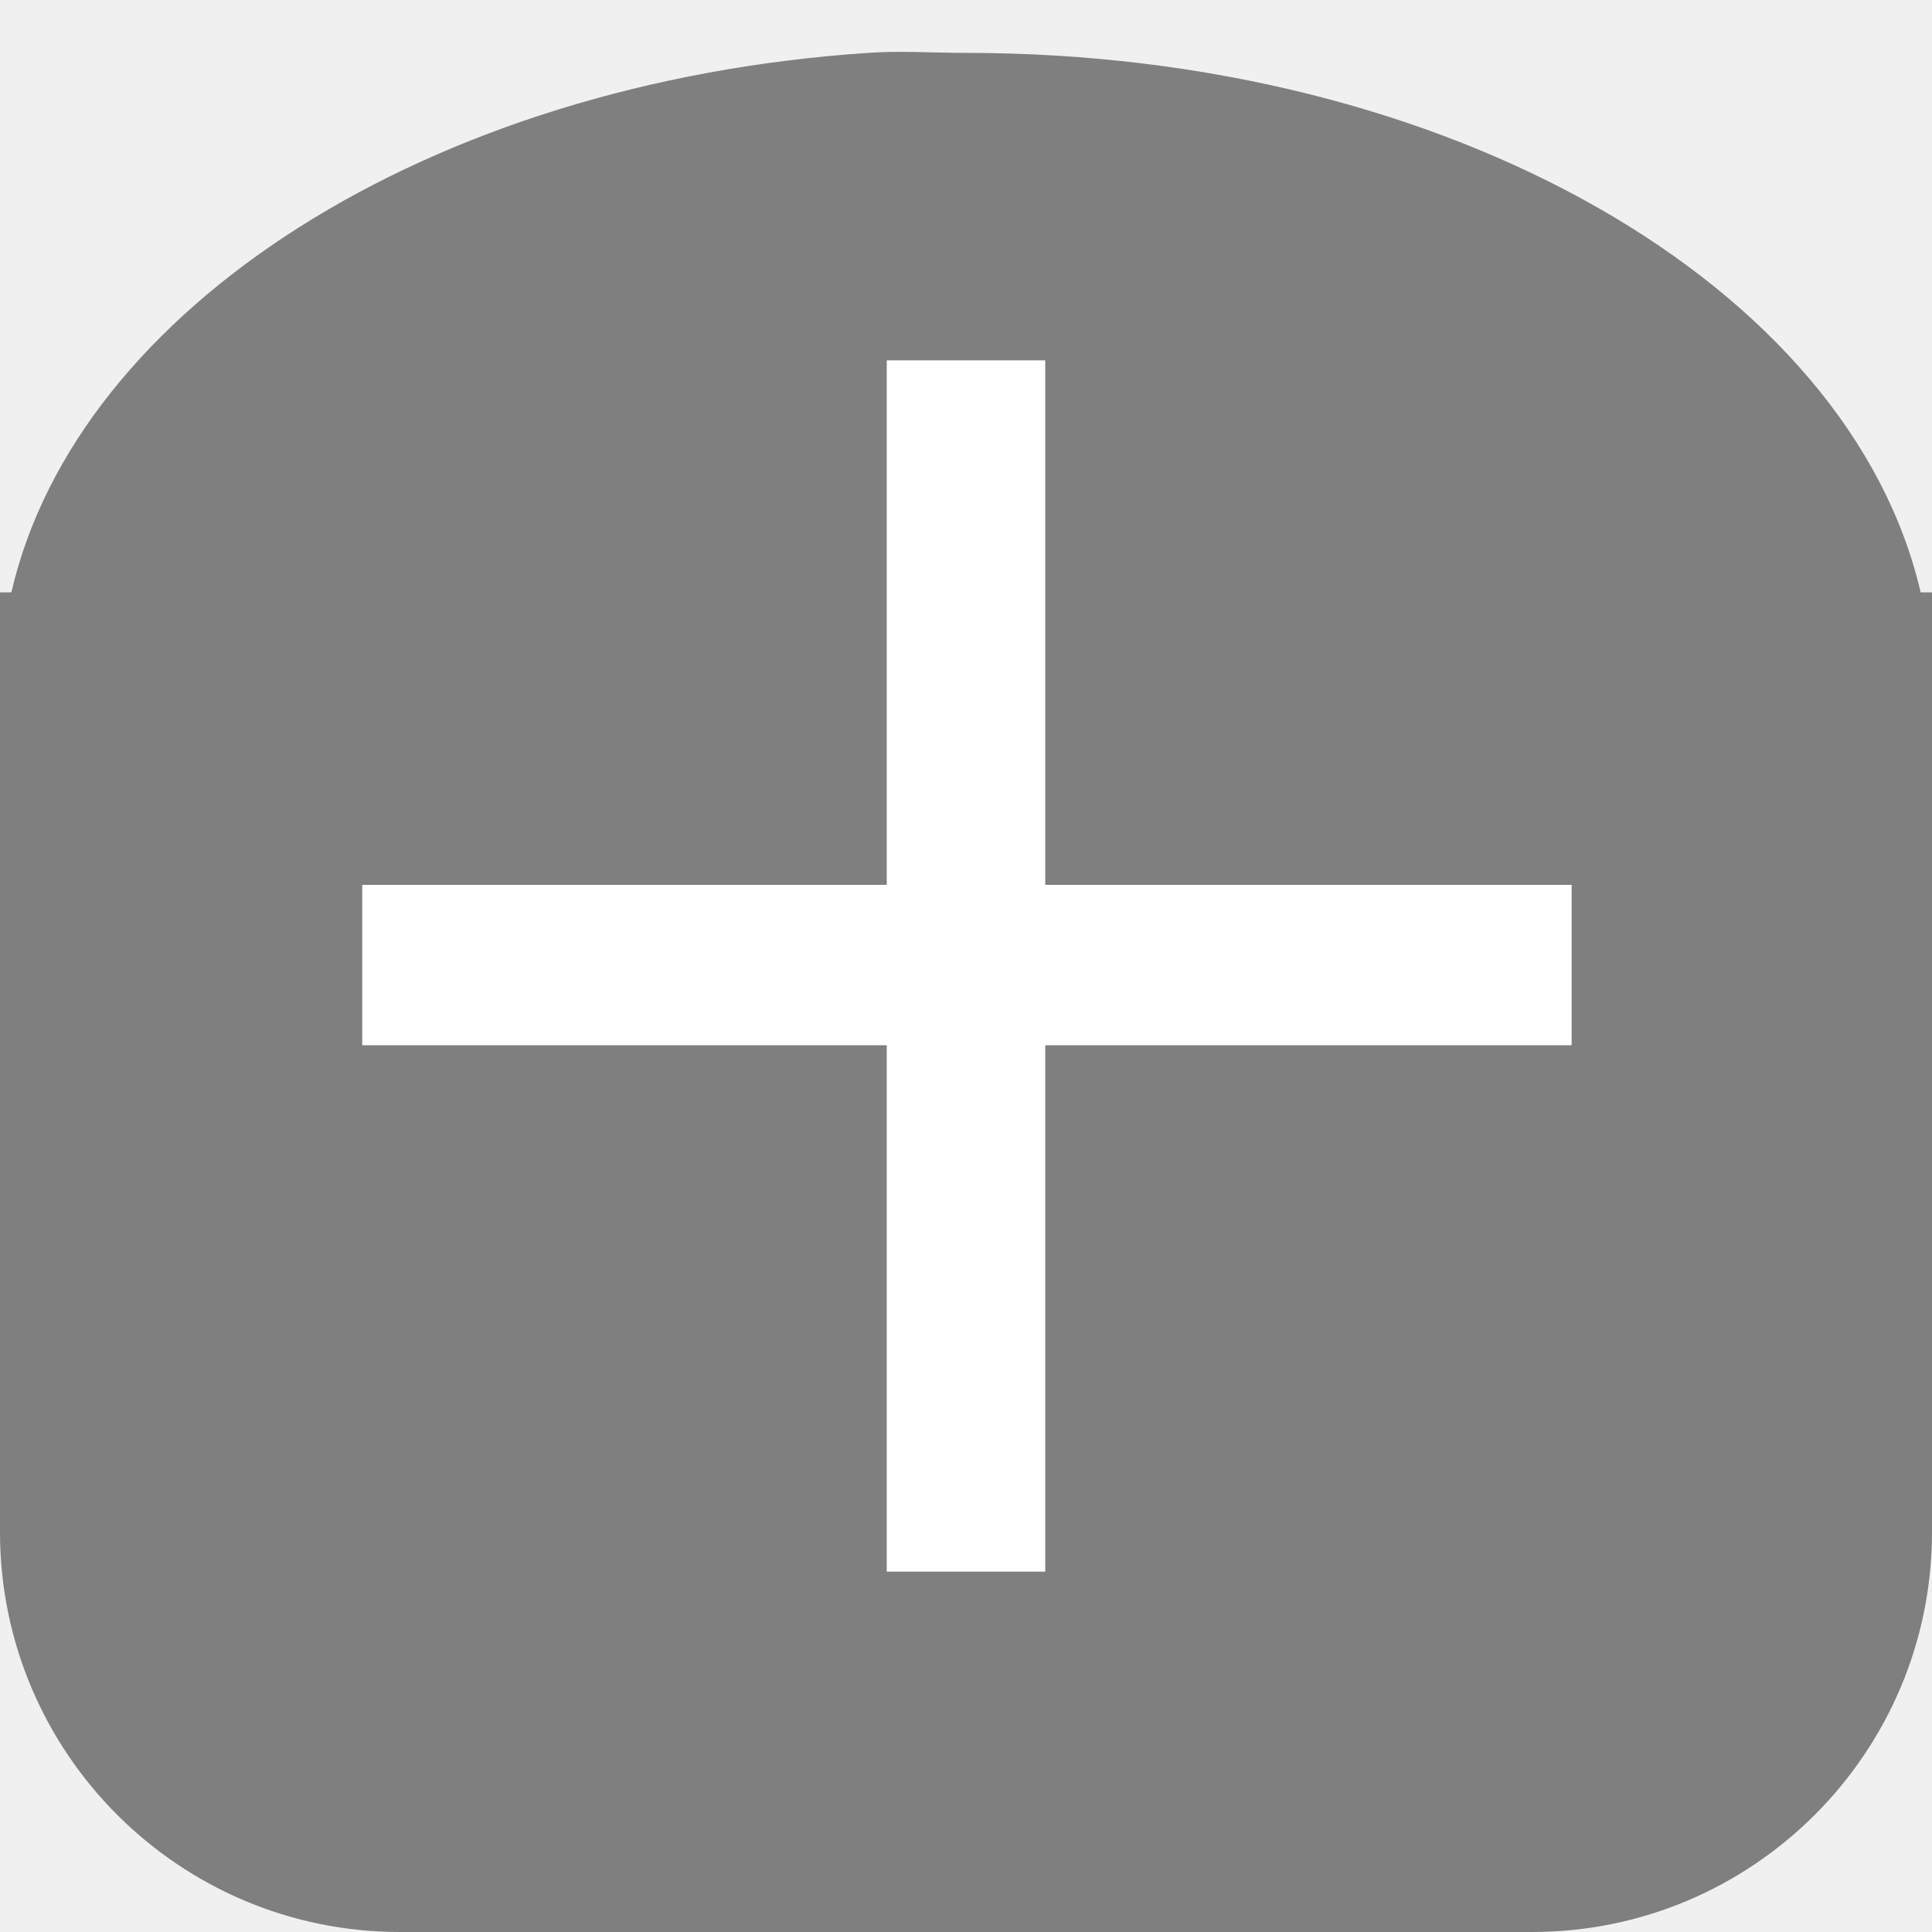
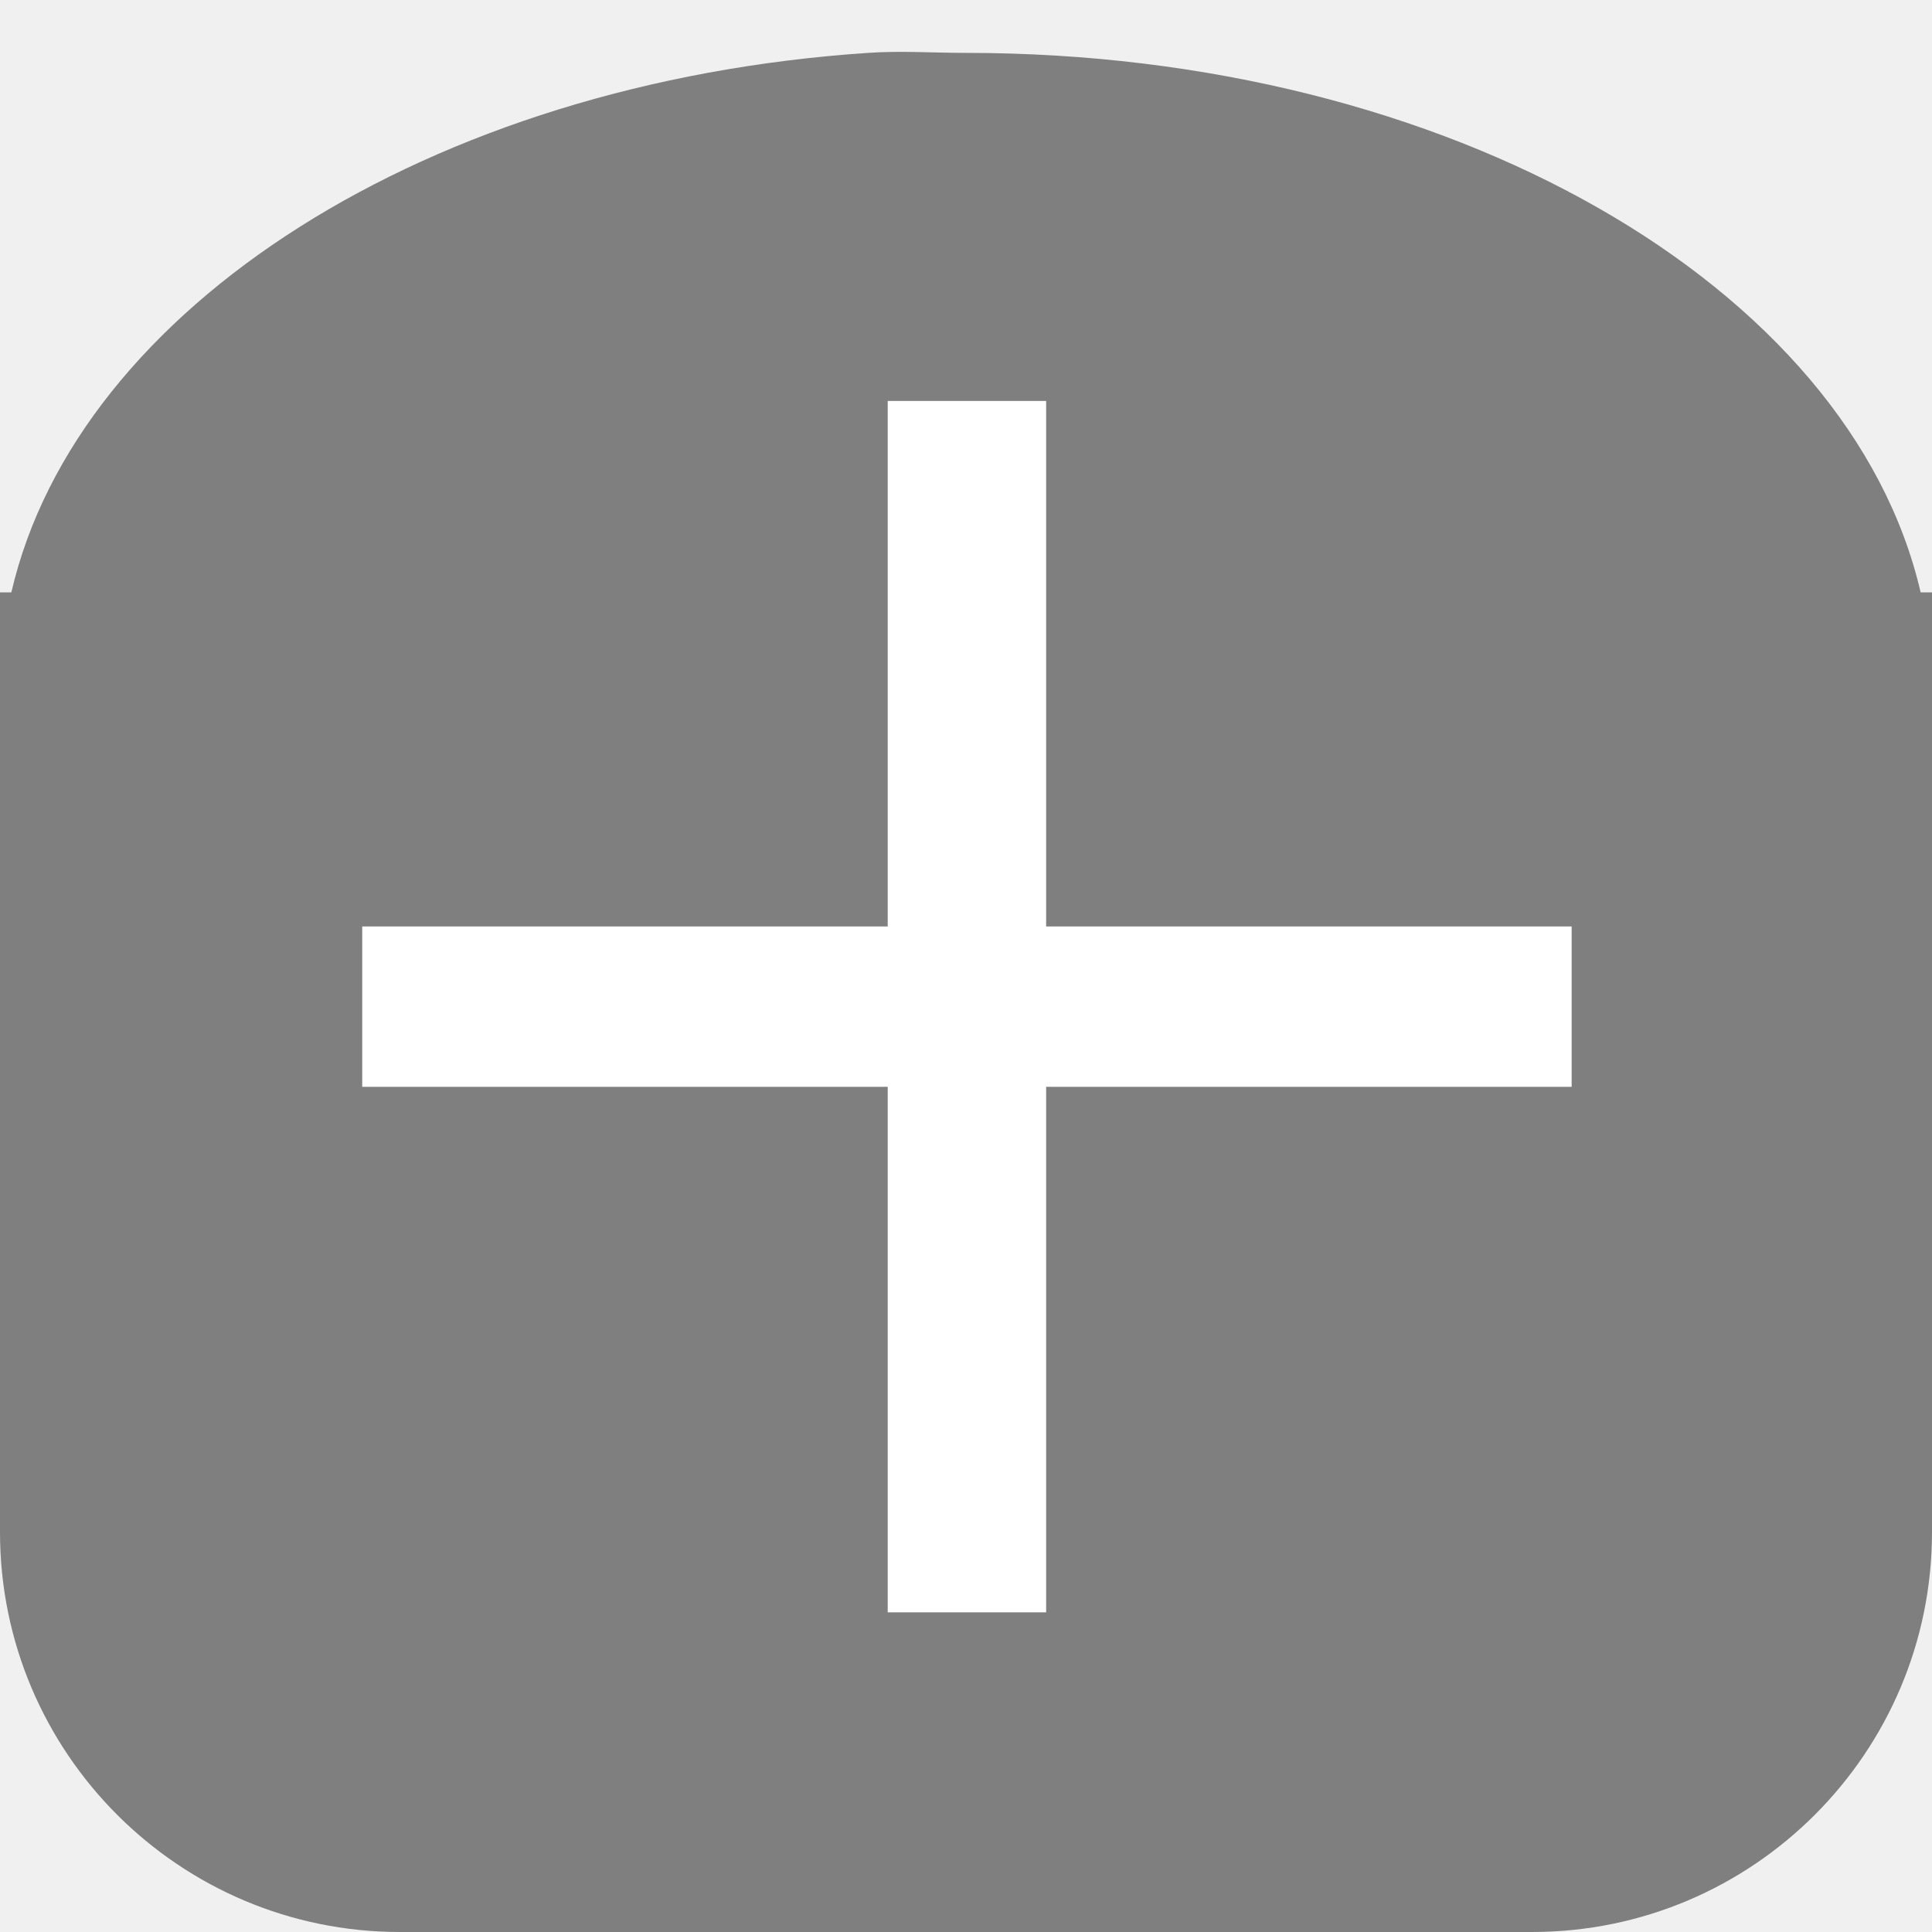
- <svg xmlns="http://www.w3.org/2000/svg" width="16px" height="16px" id="svg2383">
+ <svg xmlns="http://www.w3.org/2000/svg" width="16px" height="16px" id="svg2383" version="1.1">
  <defs id="defs2385">
    </defs>
  <g id="layer1">
    <path style="fill:#000000;fill-opacity:0.472;fill-rule:evenodd;stroke:none;stroke-width:1px;stroke-linecap:butt;stroke-linejoin:miter;stroke-opacity:1" d="M 7.188 0.438 C 3.558 0.681 0.64 2.544 0.094 4.906 L 0 4.906 L 0 9.312 L 0 10.594 L 0 12.688 C 0 14.516 1.484 16 3.312 16 L 12.688 16 C 14.516 16 16 14.516 16 12.688 L 16 10.594 L 16 9.312 L 16 4.906 L 15.906 4.906 C 15.319 2.369 12.002 0.438 8 0.438 C 7.724 0.438 7.456 0.419 7.188 0.438 z " id="rect2395" />
-     <text xml:space="preserve" style="font-size:40px;font-style:normal;font-weight:normal;fill:#ffffff;fill-opacity:1;stroke:none;stroke-width:1px;stroke-linecap:butt;stroke-linejoin:miter;stroke-opacity:1;font-family:Bitstream Vera Sans" x="1.297" y="13.016" id="text3172">
-       <tspan id="tspan3174" x="1.297" y="13.016" style="font-size:16px;fill:#ffffff;fill-opacity:1">+</tspan>
-     </text>
+     <g style="font-size:40px;font-style:normal;font-weight:normal;fill:#ffffff;fill-opacity:1;stroke:none;font-family:Bitstream Vera Sans" id="text3172" transform="translate(-0.6953125,0.3515625)">
+       <path d="m 9.359,2.969 0,4.352 4.352,0 0,1.328 -4.352,0 0,4.352 -1.312,0 0,-4.352 -4.352,0 0,-1.328 4.352,0 0,-4.352 1.312,0" style="font-size:16px;fill:#ffffff" id="path2952" />
+     </g>
  </g>
</svg>
